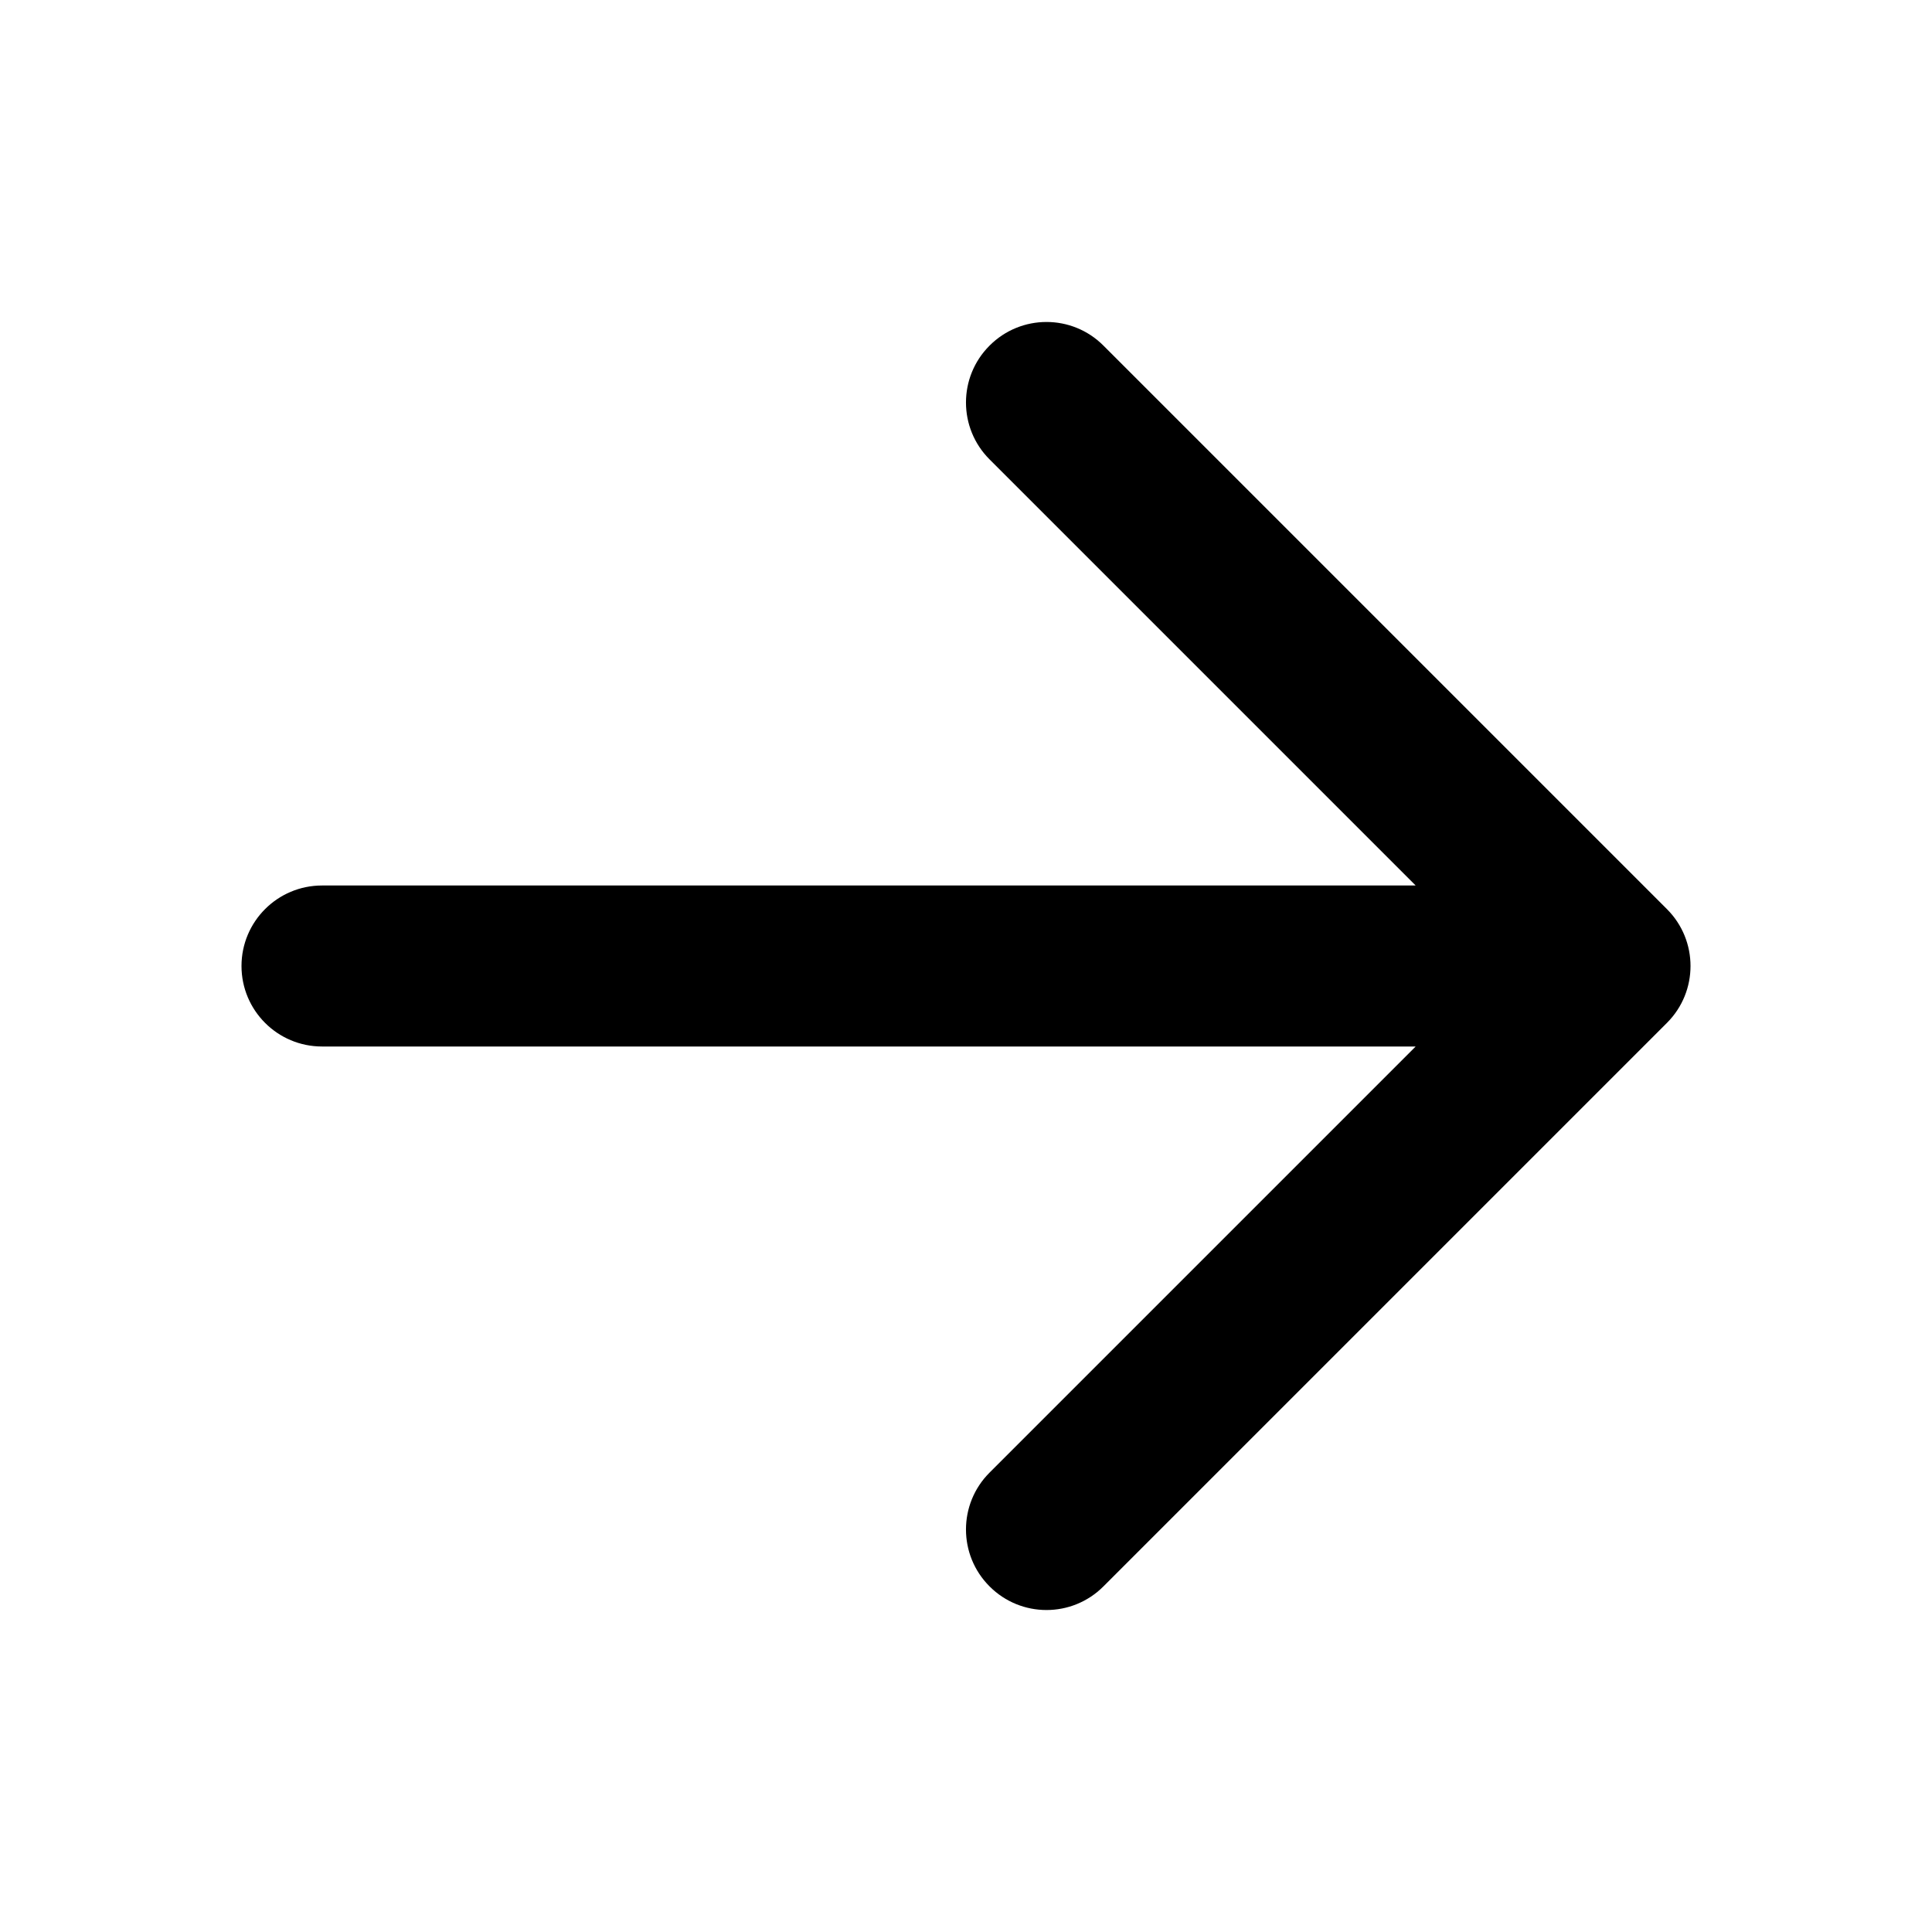
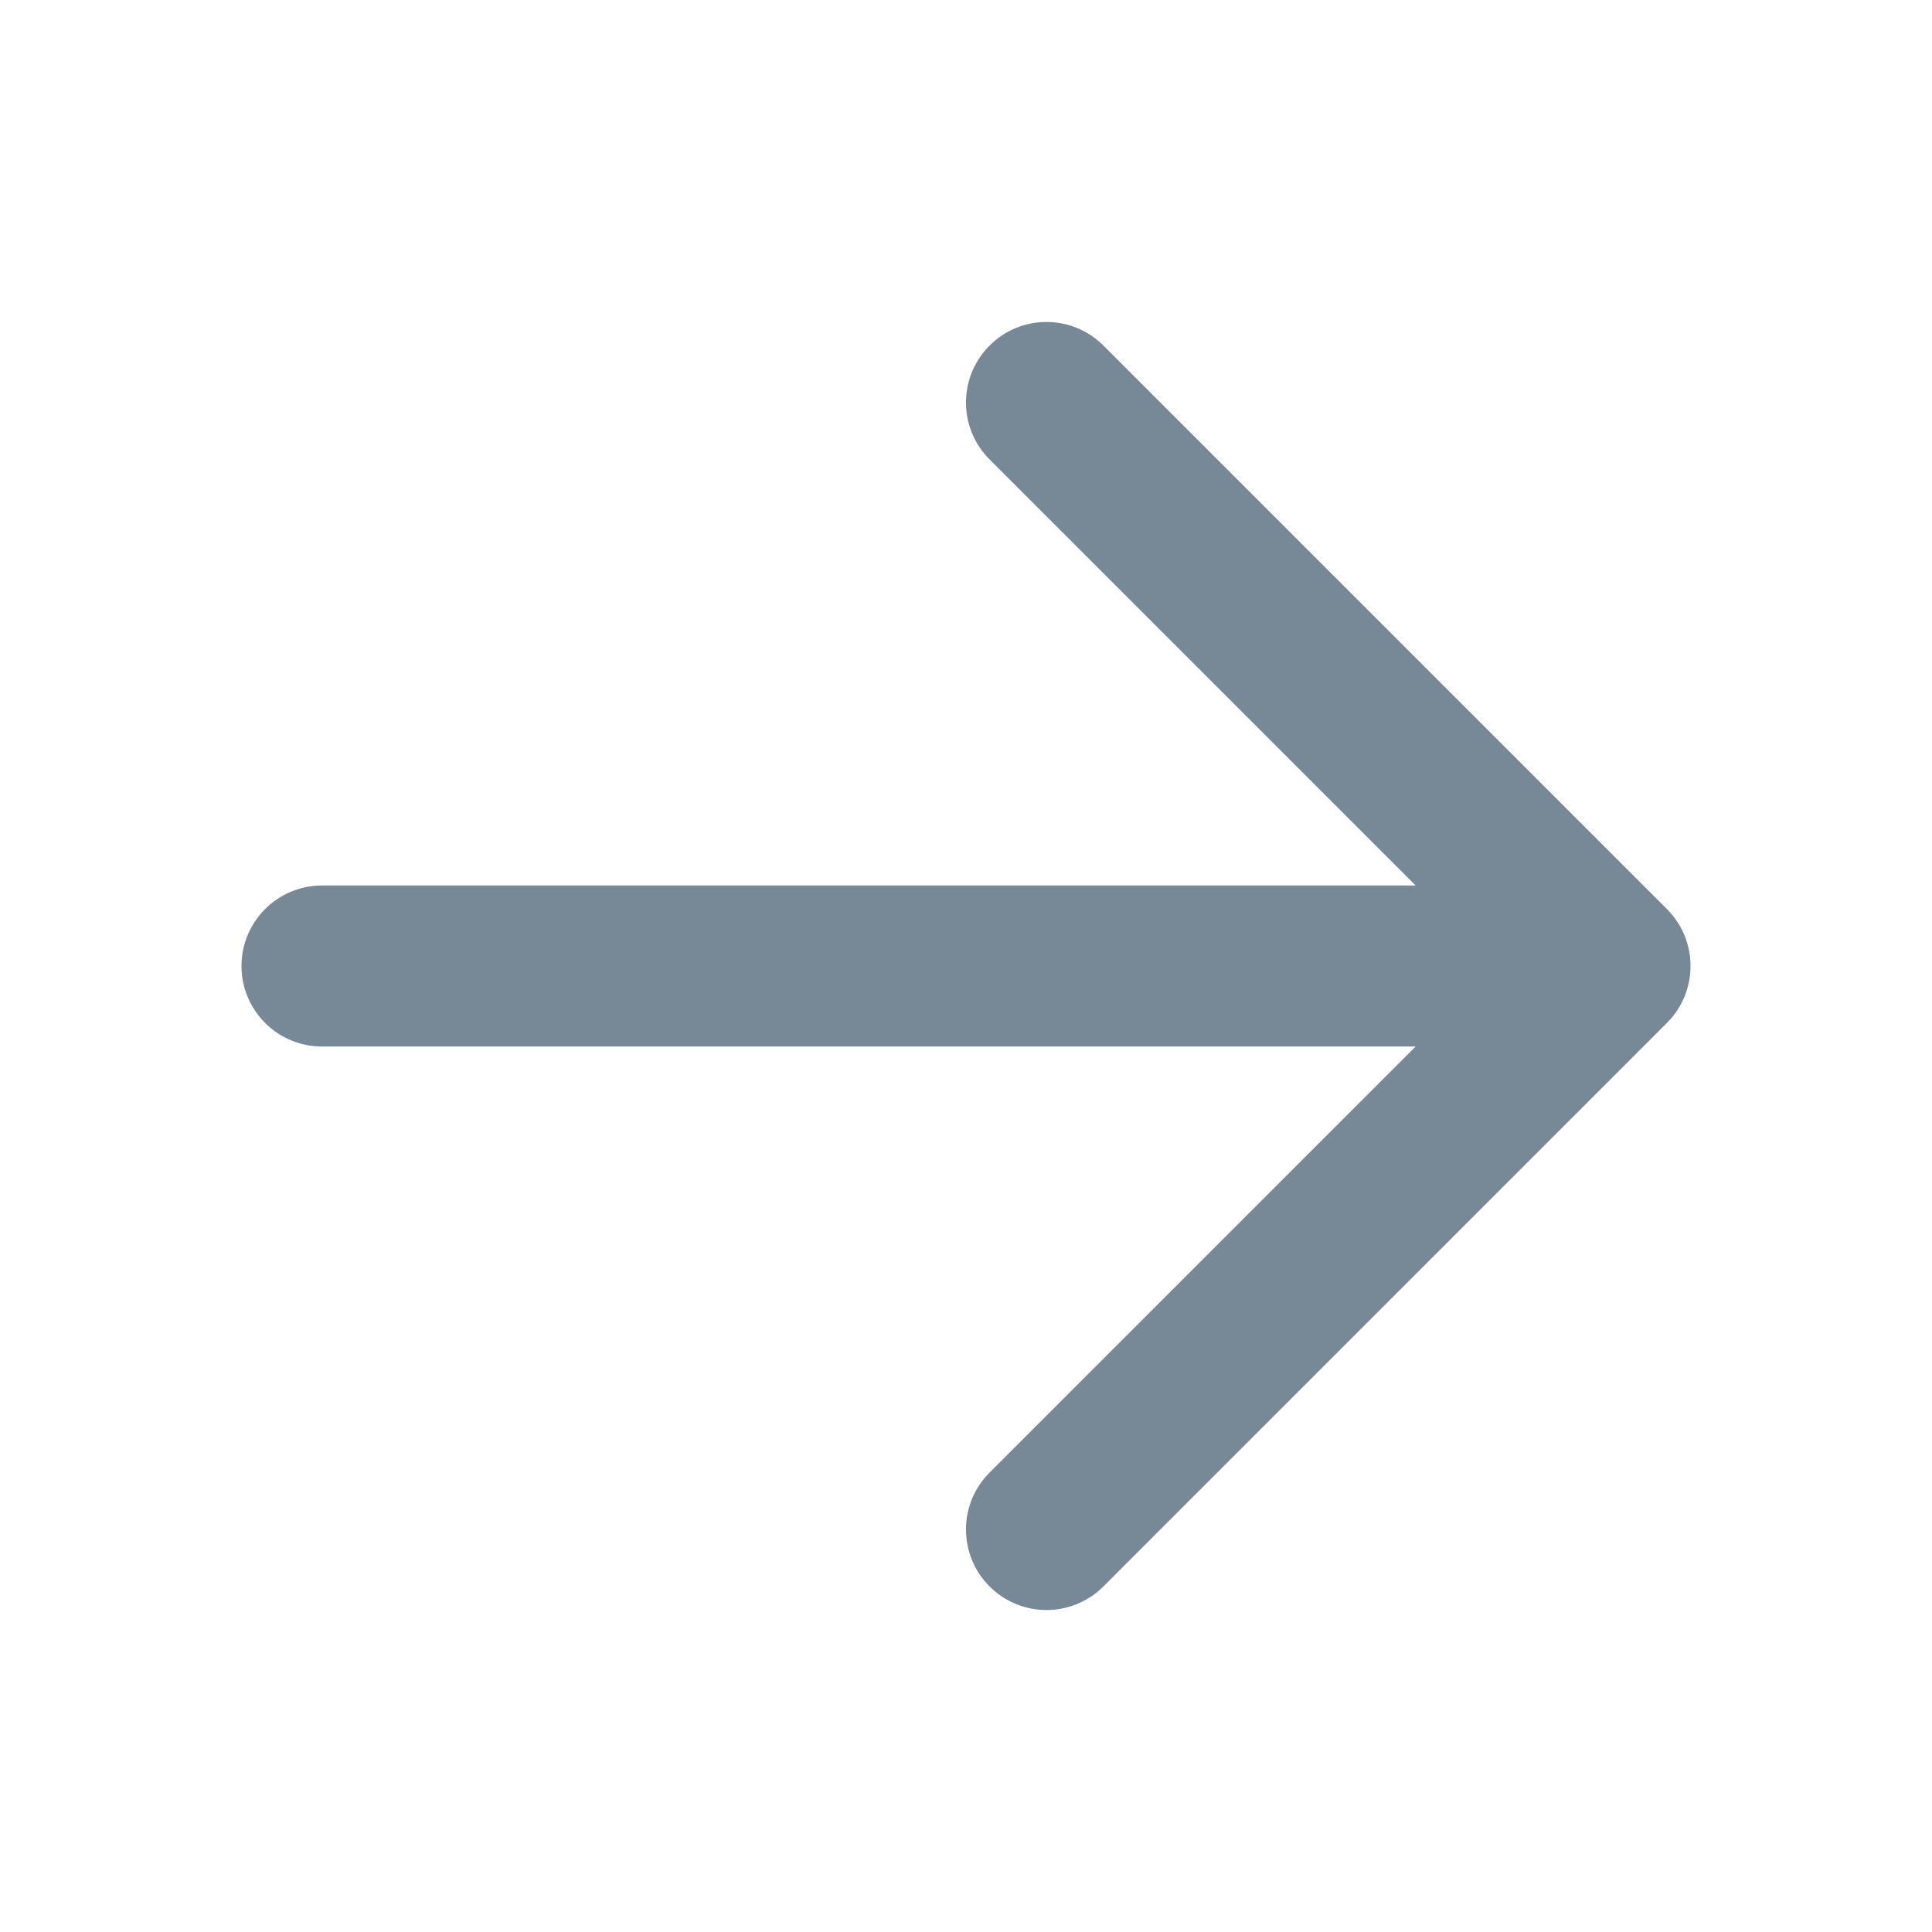
- <svg xmlns="http://www.w3.org/2000/svg" width="800px" height="800px" viewBox="0 0 24 24" fill="none">
-   <path fill-rule="evenodd" clip-rule="evenodd" d="M12.293 4.293C12.683 3.902 13.317 3.902 13.707 4.293L20.707 11.293C21.098 11.683 21.098 12.317 20.707 12.707L13.707 19.707C13.317 20.098 12.683 20.098 12.293 19.707C11.902 19.317 11.902 18.683 12.293 18.293L17.586 13H4C3.448 13 3 12.552 3 12C3 11.448 3.448 11 4 11H17.586L12.293 5.707C11.902 5.317 11.902 4.683 12.293 4.293Z" fill="#000000" />
+ <svg xmlns="http://www.w3.org/2000/svg" width="20px" height="20px" viewBox="0 0 24 24" fill="none">
+   <path fill-rule="evenodd" clip-rule="evenodd" d="M12.293 4.293C12.683 3.902 13.317 3.902 13.707 4.293L20.707 11.293C21.098 11.683 21.098 12.317 20.707 12.707L13.707 19.707C13.317 20.098 12.683 20.098 12.293 19.707C11.902 19.317 11.902 18.683 12.293 18.293L17.586 13H4C3.448 13 3 12.552 3 12C3 11.448 3.448 11 4 11H17.586L12.293 5.707C11.902 5.317 11.902 4.683 12.293 4.293Z" fill="#778897" />
</svg>
